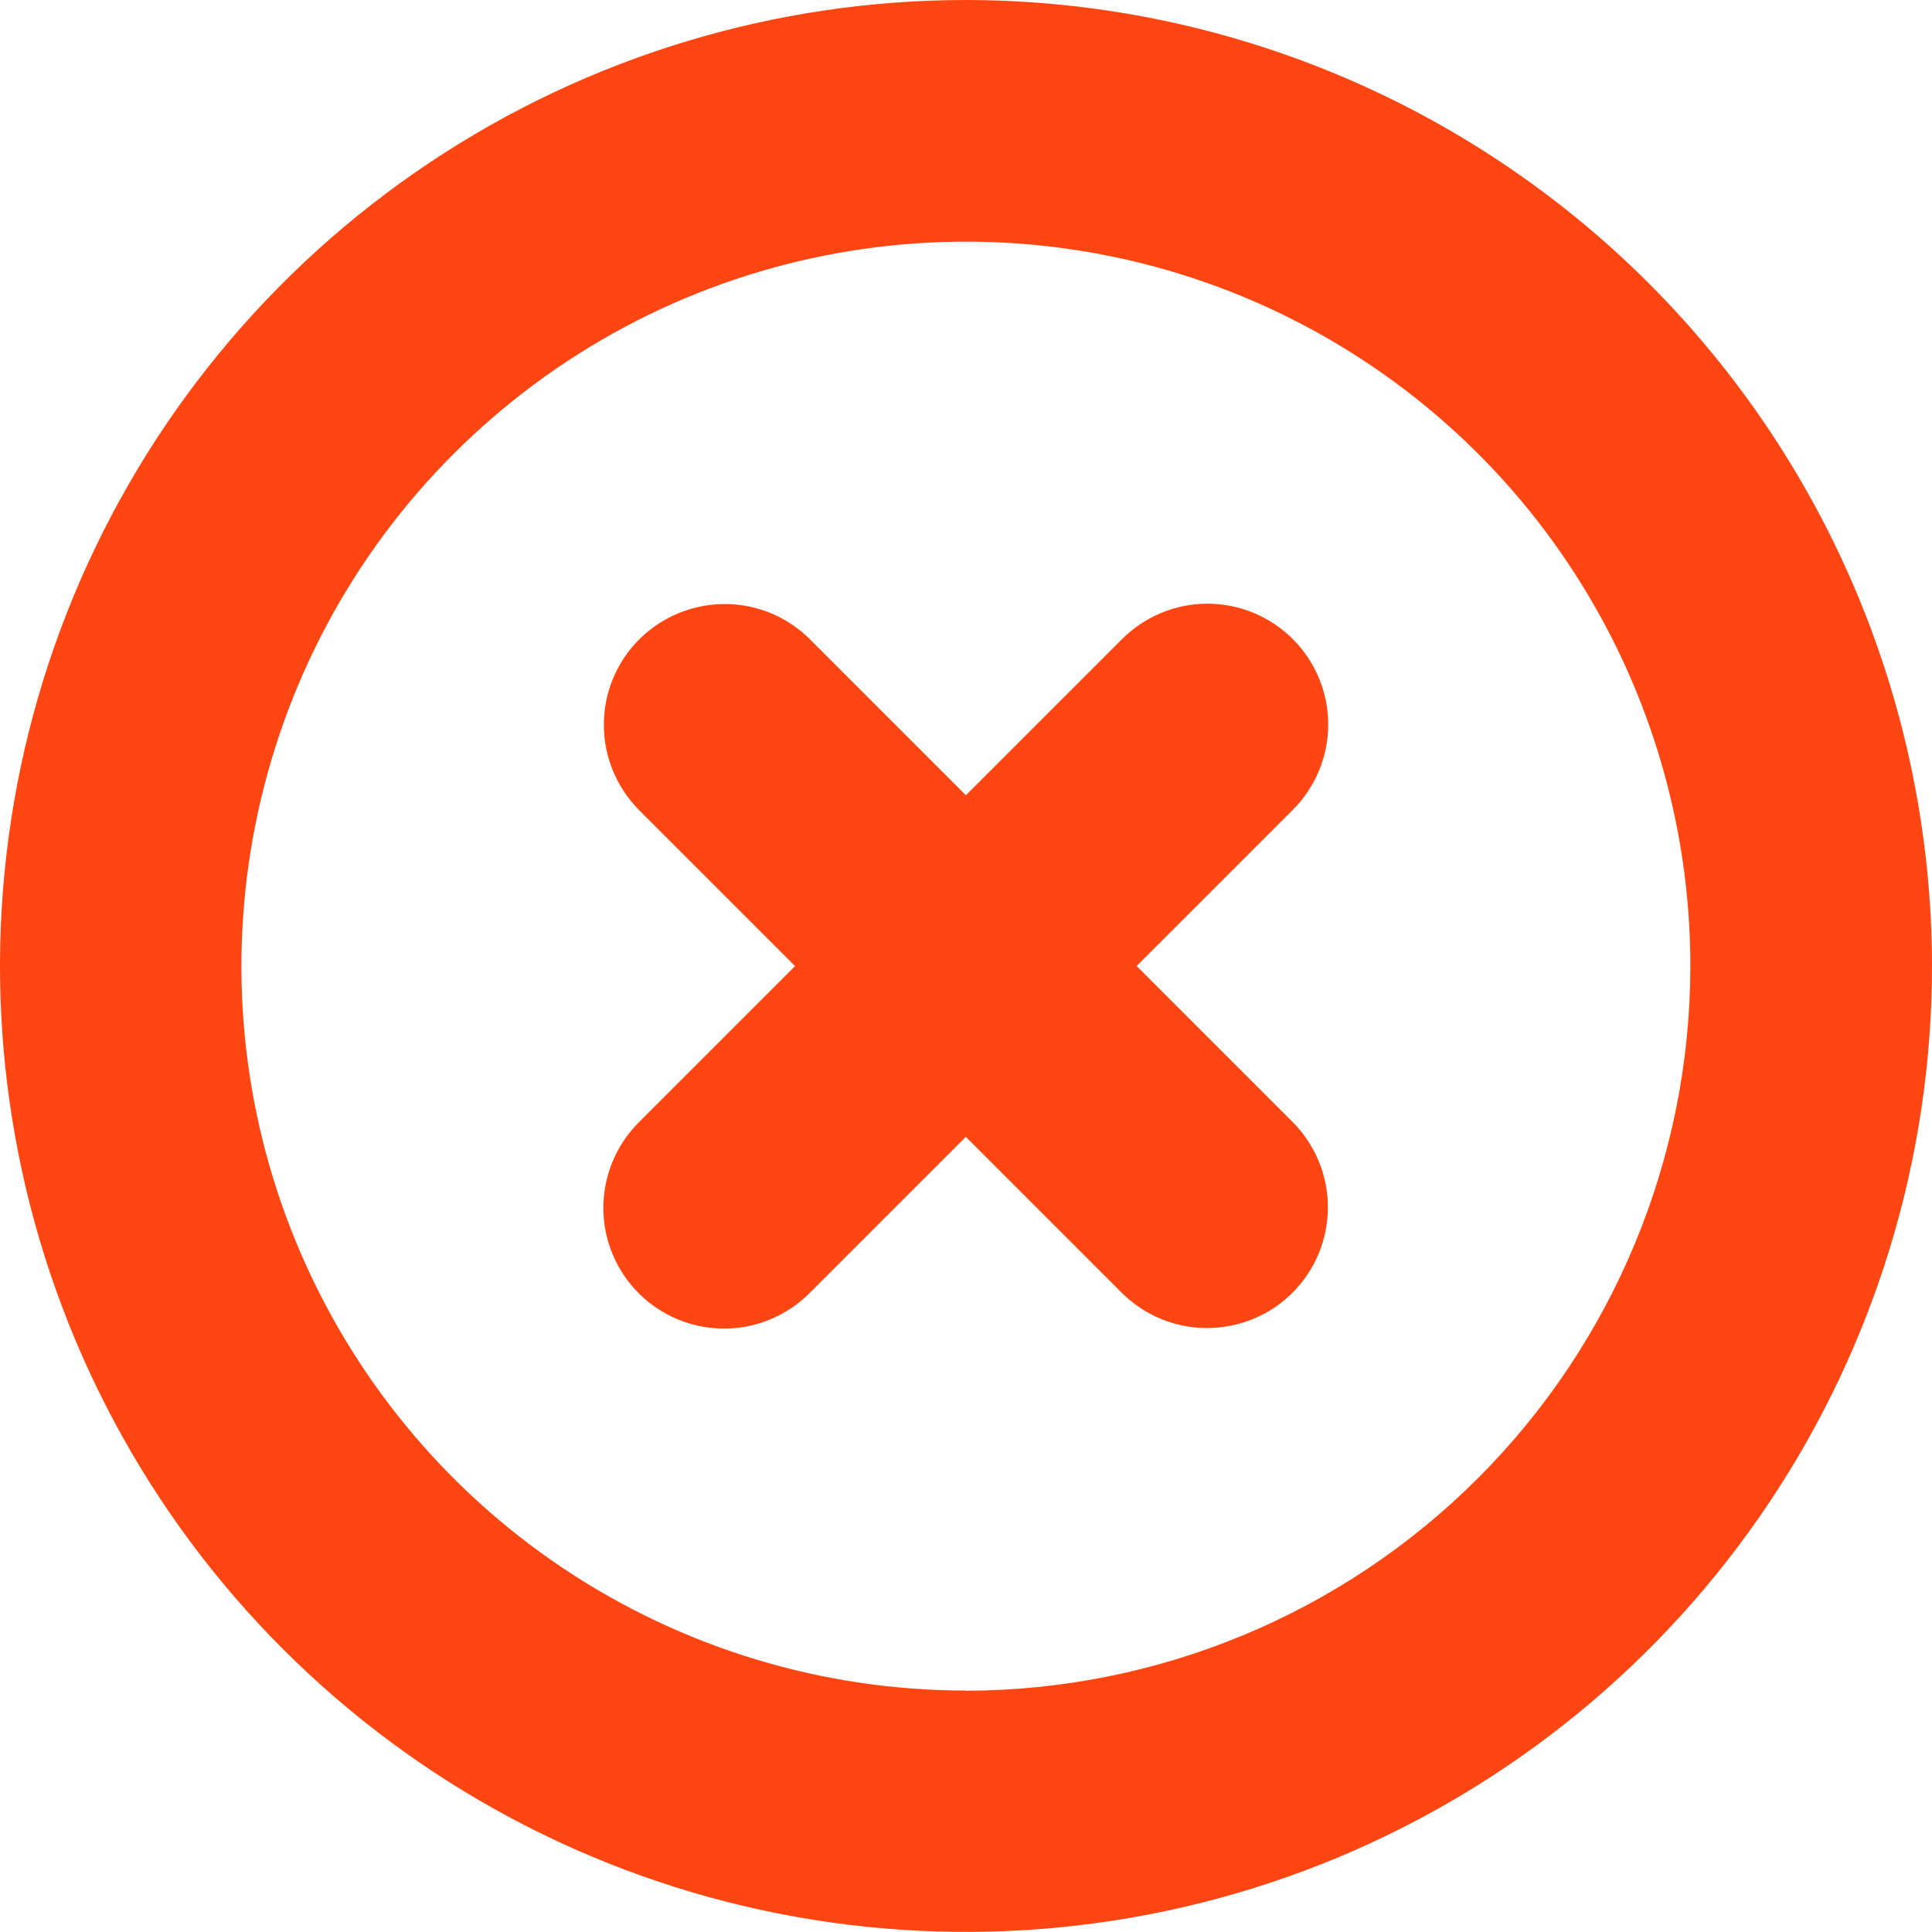
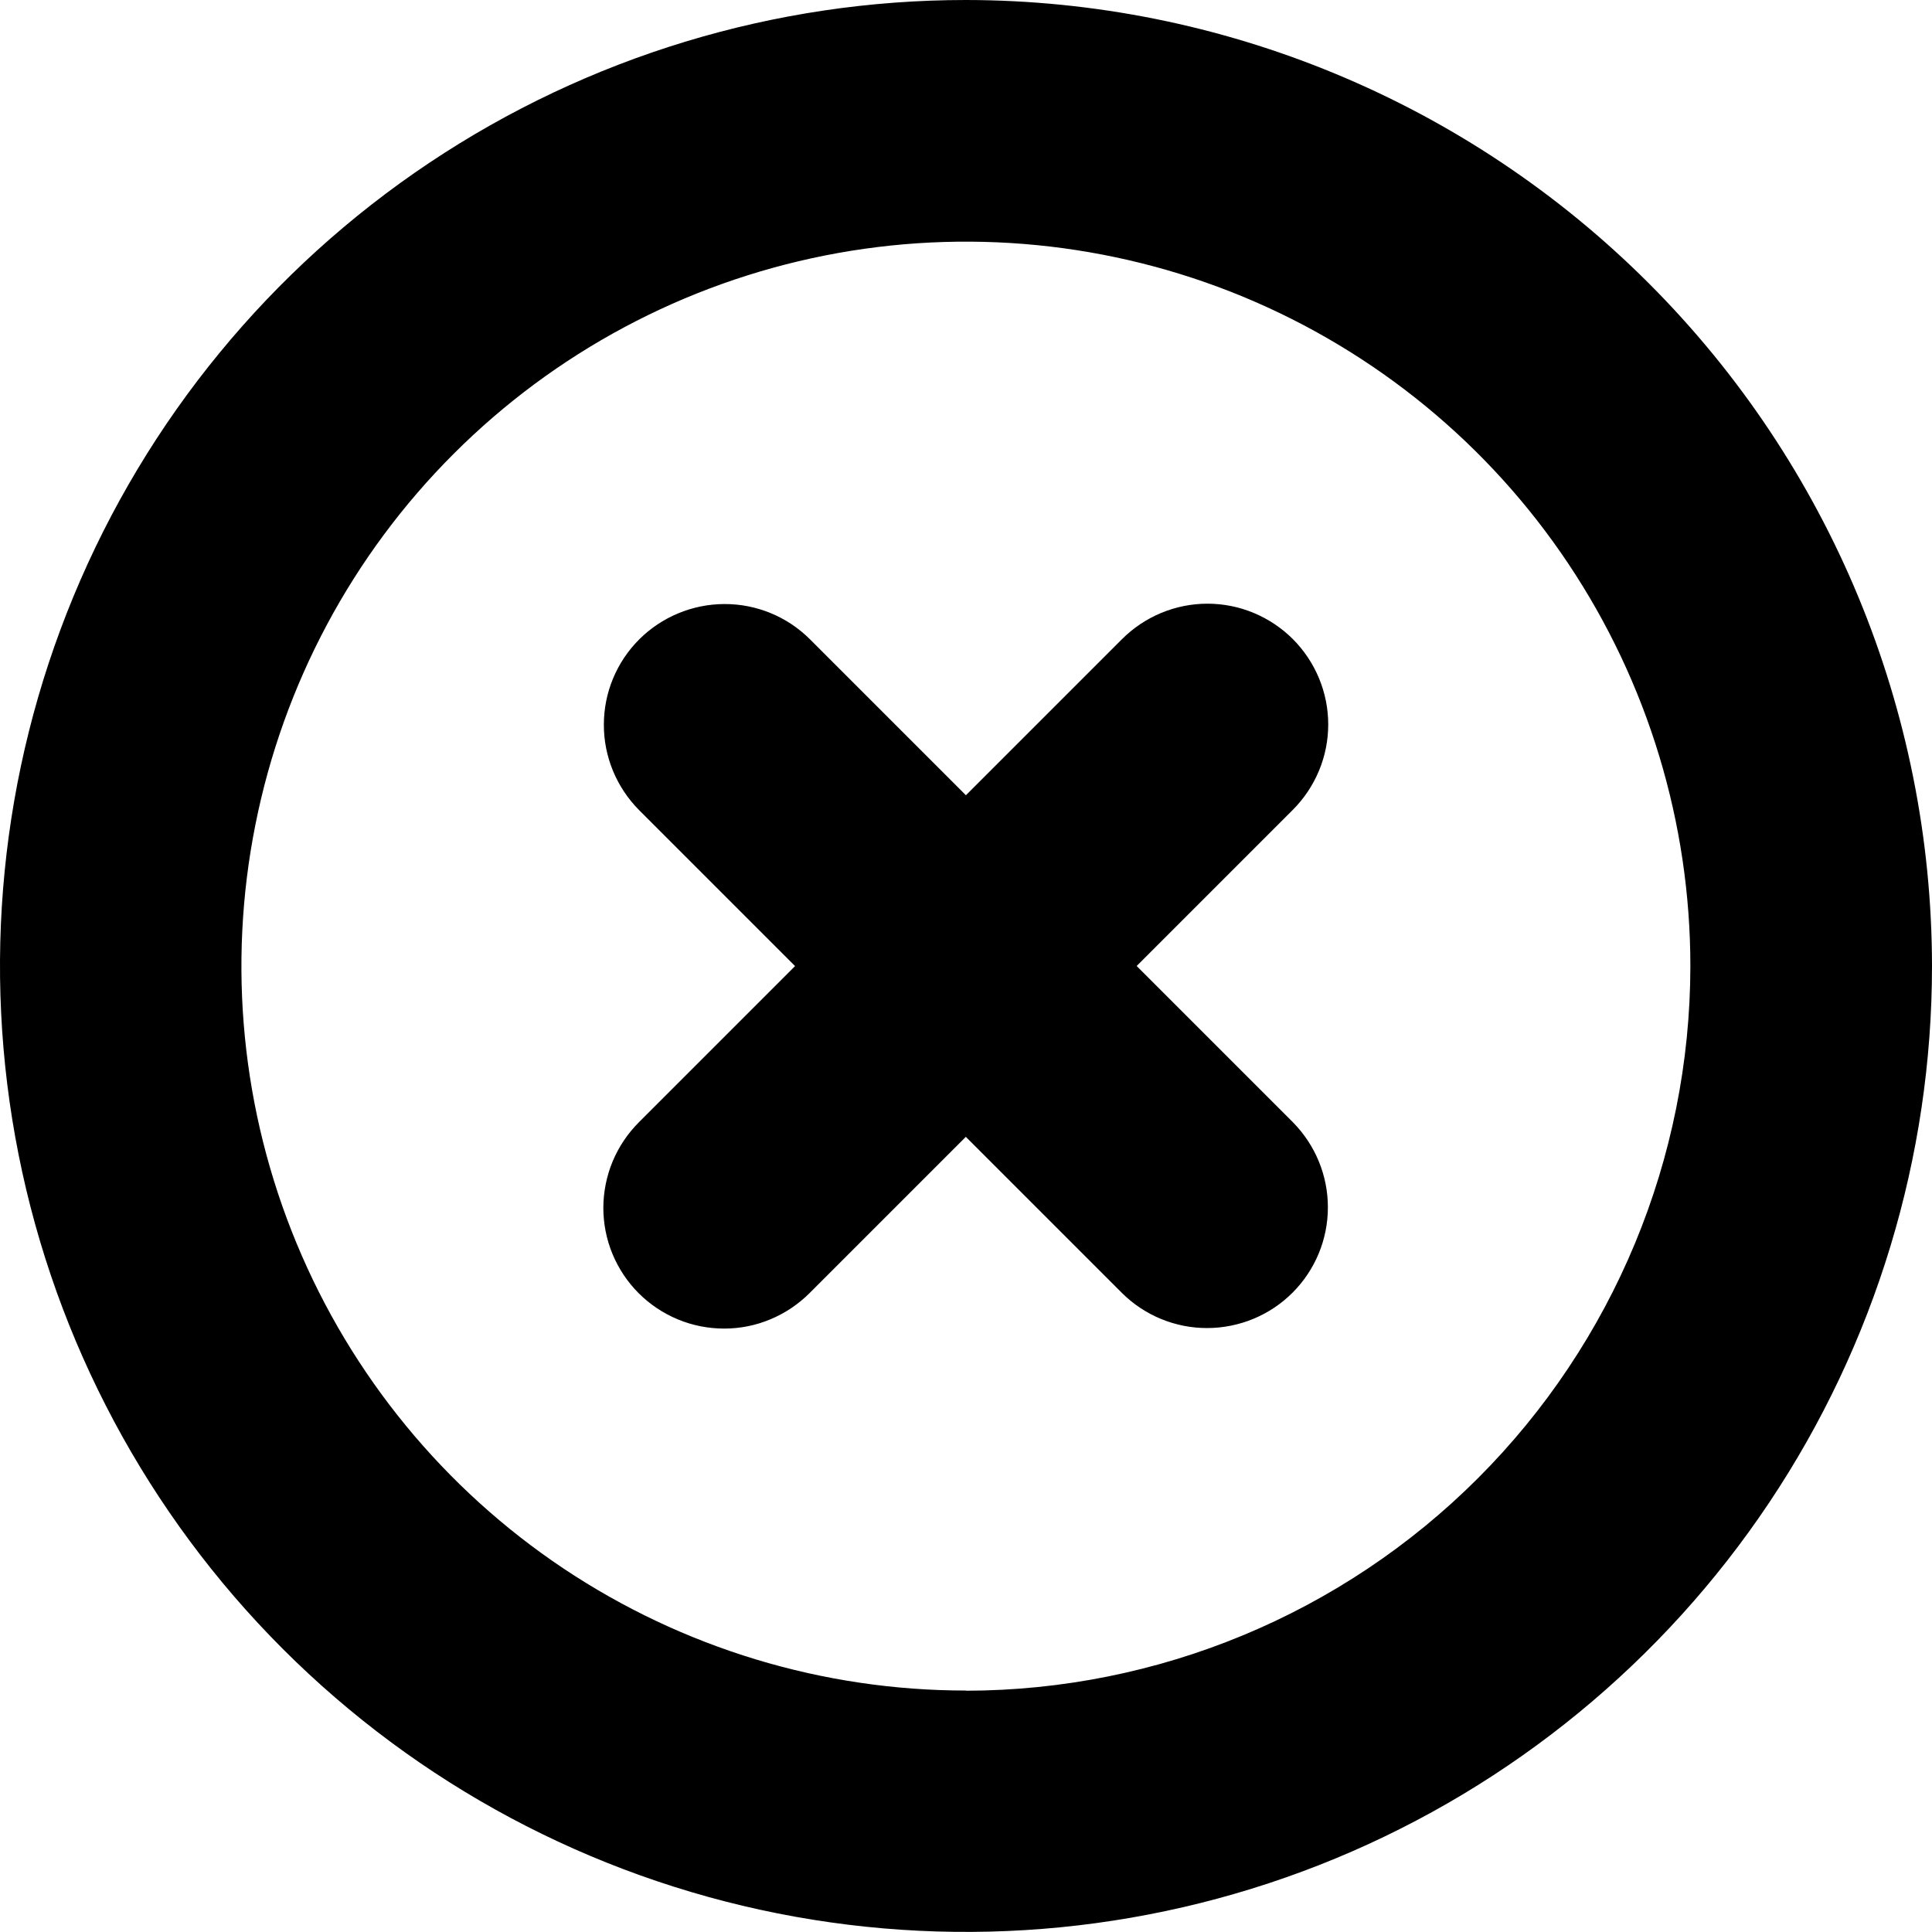
<svg xmlns="http://www.w3.org/2000/svg" id="Ebene_1" version="1.1" viewBox="0 0 22.188 22.188">
  <defs>
    <style>
      .st0 {
-         fill: #ff4612;
+         fill: currentColor;
      }
    </style>
  </defs>
  <path class="st0" d="M11.094,0c-2.194,0-4.339.651-6.164,1.87C3.106,3.089,1.684,4.821.844,6.849.005,8.876-.215,11.106.213,13.258c.428,2.152,1.485,4.129,3.036,5.68,1.552,1.552,3.528,2.608,5.68,3.036,2.152.428,4.383.208,6.41-.631,2.027-.84,3.76-2.262,4.979-4.086,1.219-1.824,1.87-3.969,1.87-6.163-.003-2.941-1.173-5.761-3.253-7.841C16.855,1.173,14.035.003,11.094,0ZM11.094,19.415c-1.646,0-3.254-.488-4.623-1.402-1.368-.914-2.435-2.214-3.065-3.734-.63-1.52-.795-3.193-.473-4.807.321-1.614,1.113-3.097,2.277-4.26,1.164-1.164,2.646-1.956,4.26-2.277,1.614-.321,3.287-.156,4.807.473,1.52.63,2.82,1.696,3.734,3.065.914,1.368,1.402,2.977,1.402,4.623-.002,2.206-.88,4.321-2.44,5.881-1.56,1.56-3.675,2.437-5.881,2.44Z" />
  <path class="st0" d="M14.848,7.34c-.129-.129-.282-.231-.45-.301-.168-.07-.349-.106-.531-.106s-.362.036-.531.106c-.168.07-.321.172-.45.301l-1.793,1.793-1.793-1.793c-.26-.259-.613-.404-.98-.403-.367.001-.719.147-.979.406-.26.26-.406.612-.406.979-.001.367.145.719.403.98l1.793,1.793-1.793,1.793c-.129.129-.232.282-.302.45-.07.168-.106.349-.107.531-0.0.182.035.363.105.532.07.169.172.322.301.451.129.129.282.231.451.301s.349.105.532.105c.182-0.0.363-.036.531-.107.168-.07.321-.173.45-.302l1.793-1.793,1.793,1.793c.26.259.613.404.98.403s.719-.146.979-.406c.26-.26.406-.612.406-.979.001-.367-.145-.719-.403-.98l-1.793-1.793,1.793-1.793c.129-.129.231-.282.301-.45.07-.168.106-.349.106-.531s-.036-.362-.106-.531c-.07-.168-.172-.321-.301-.45Z" />
</svg>
